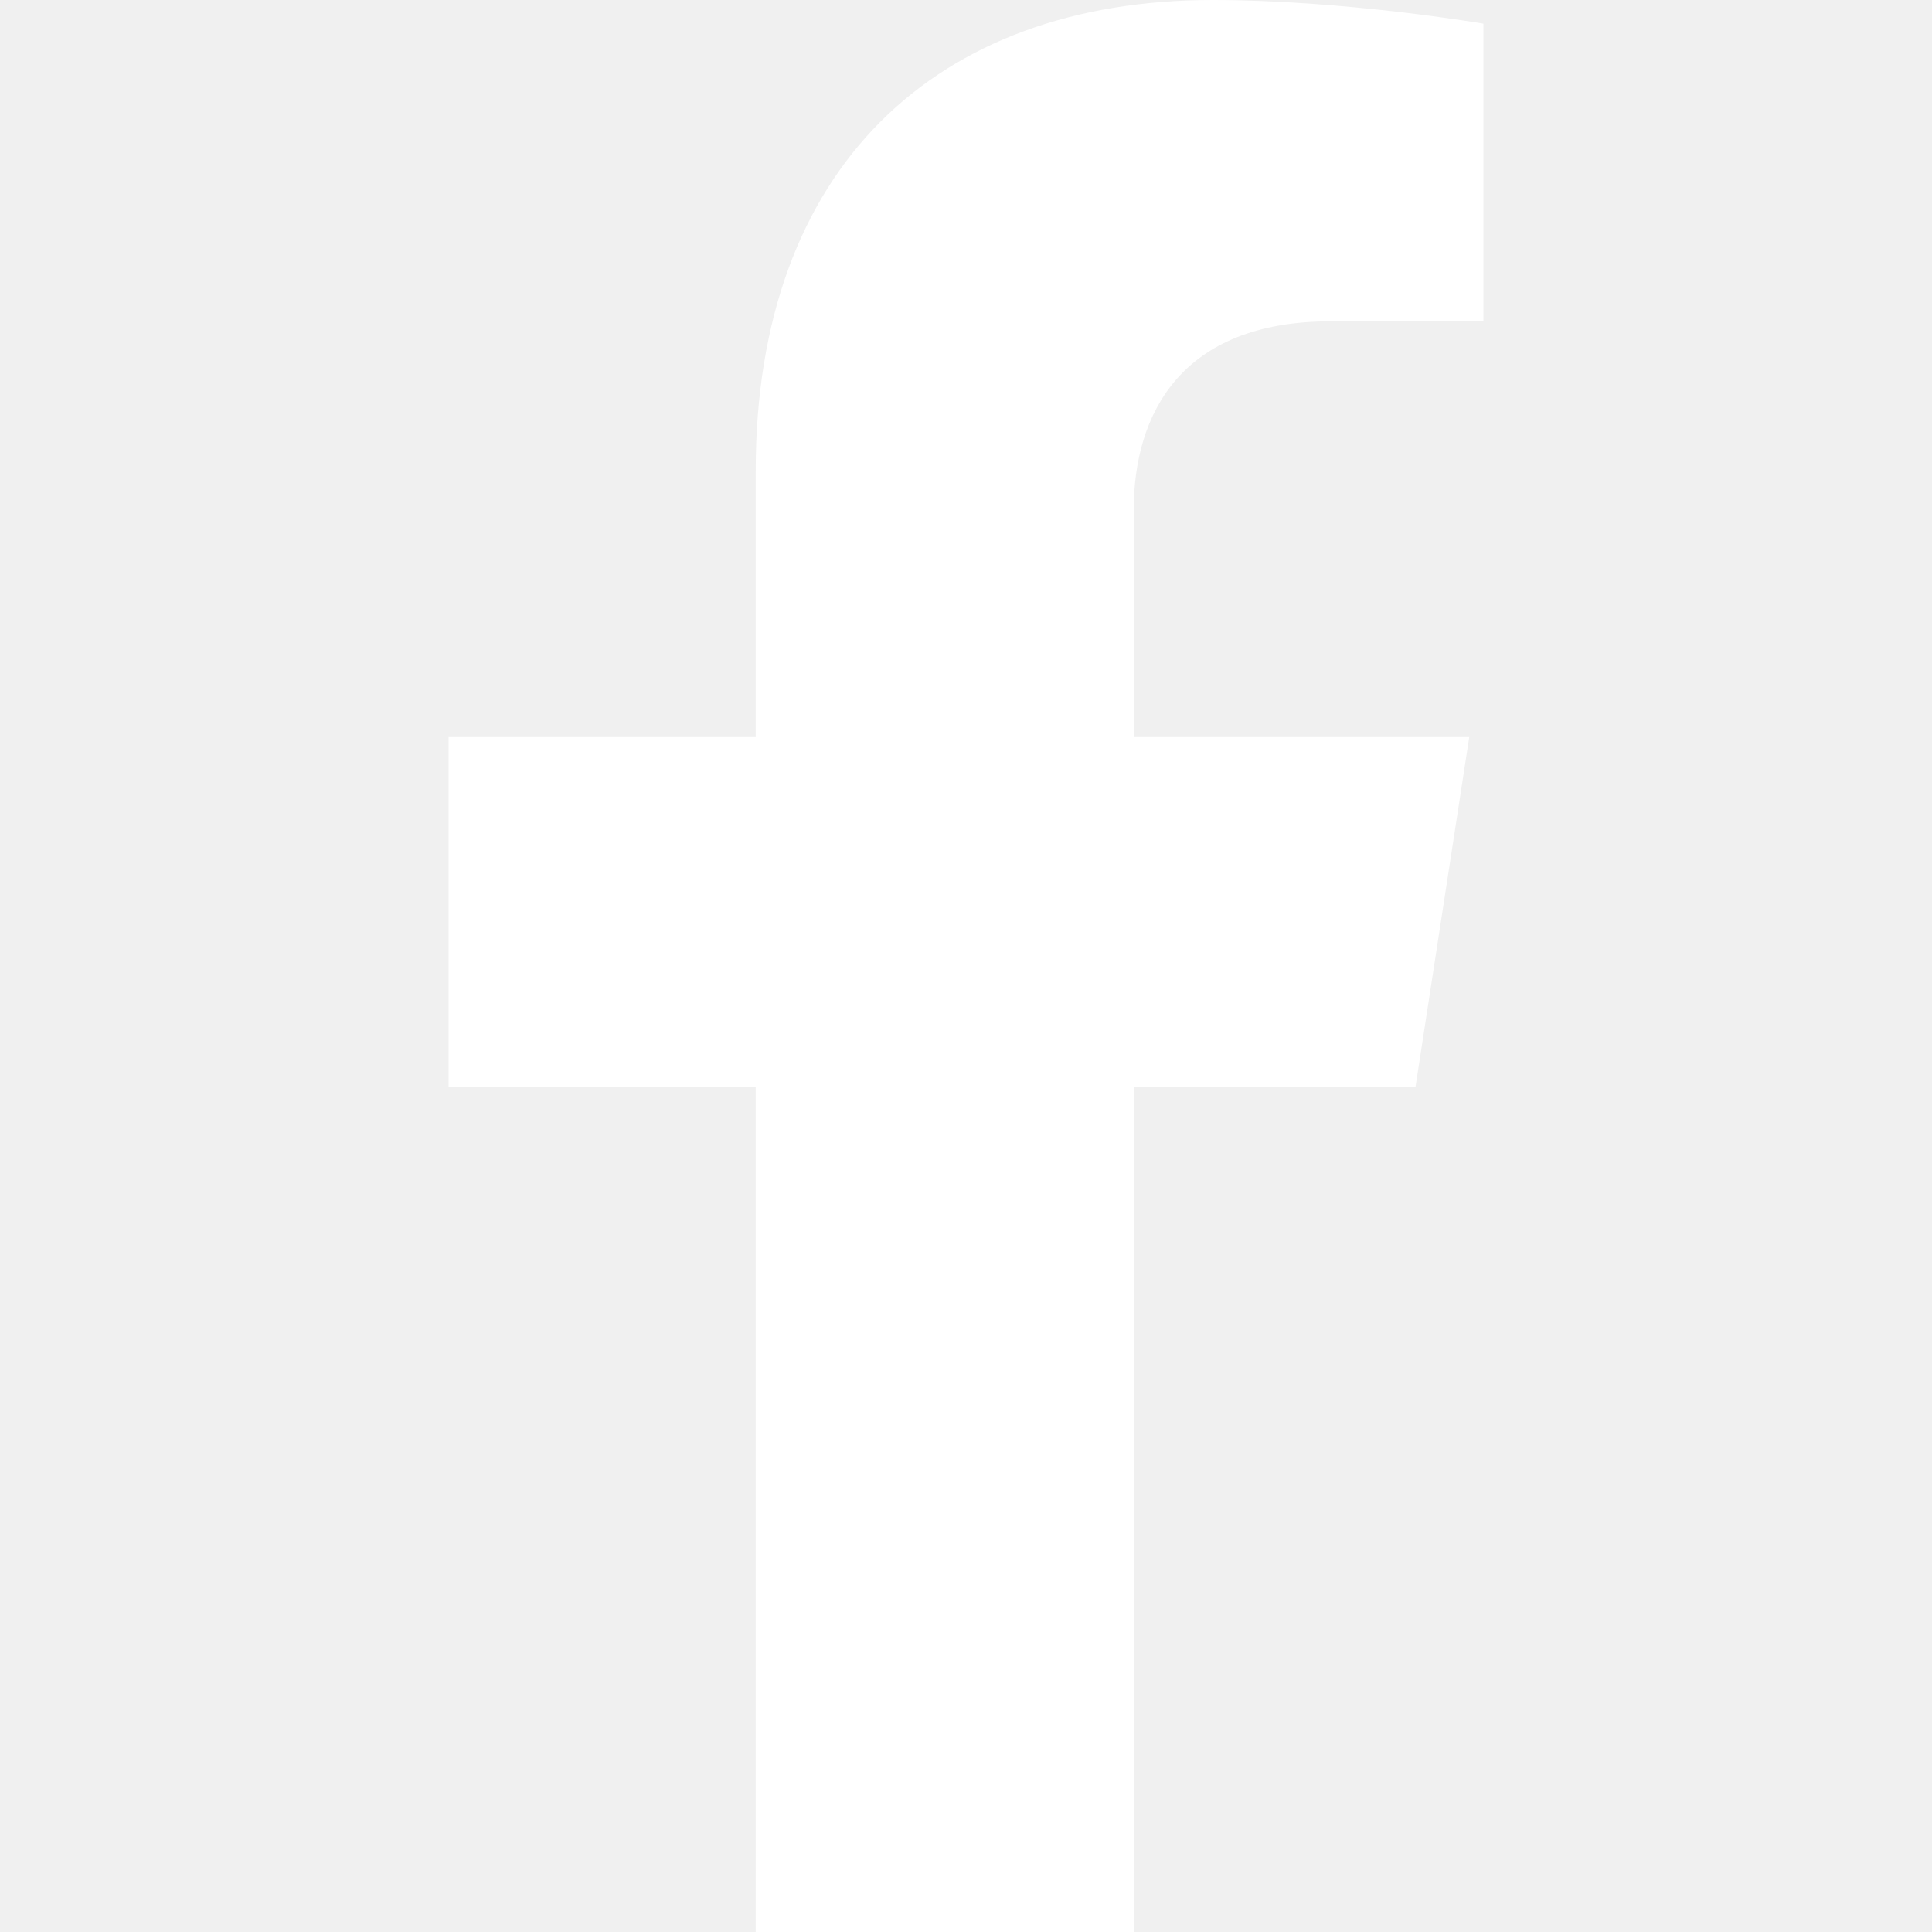
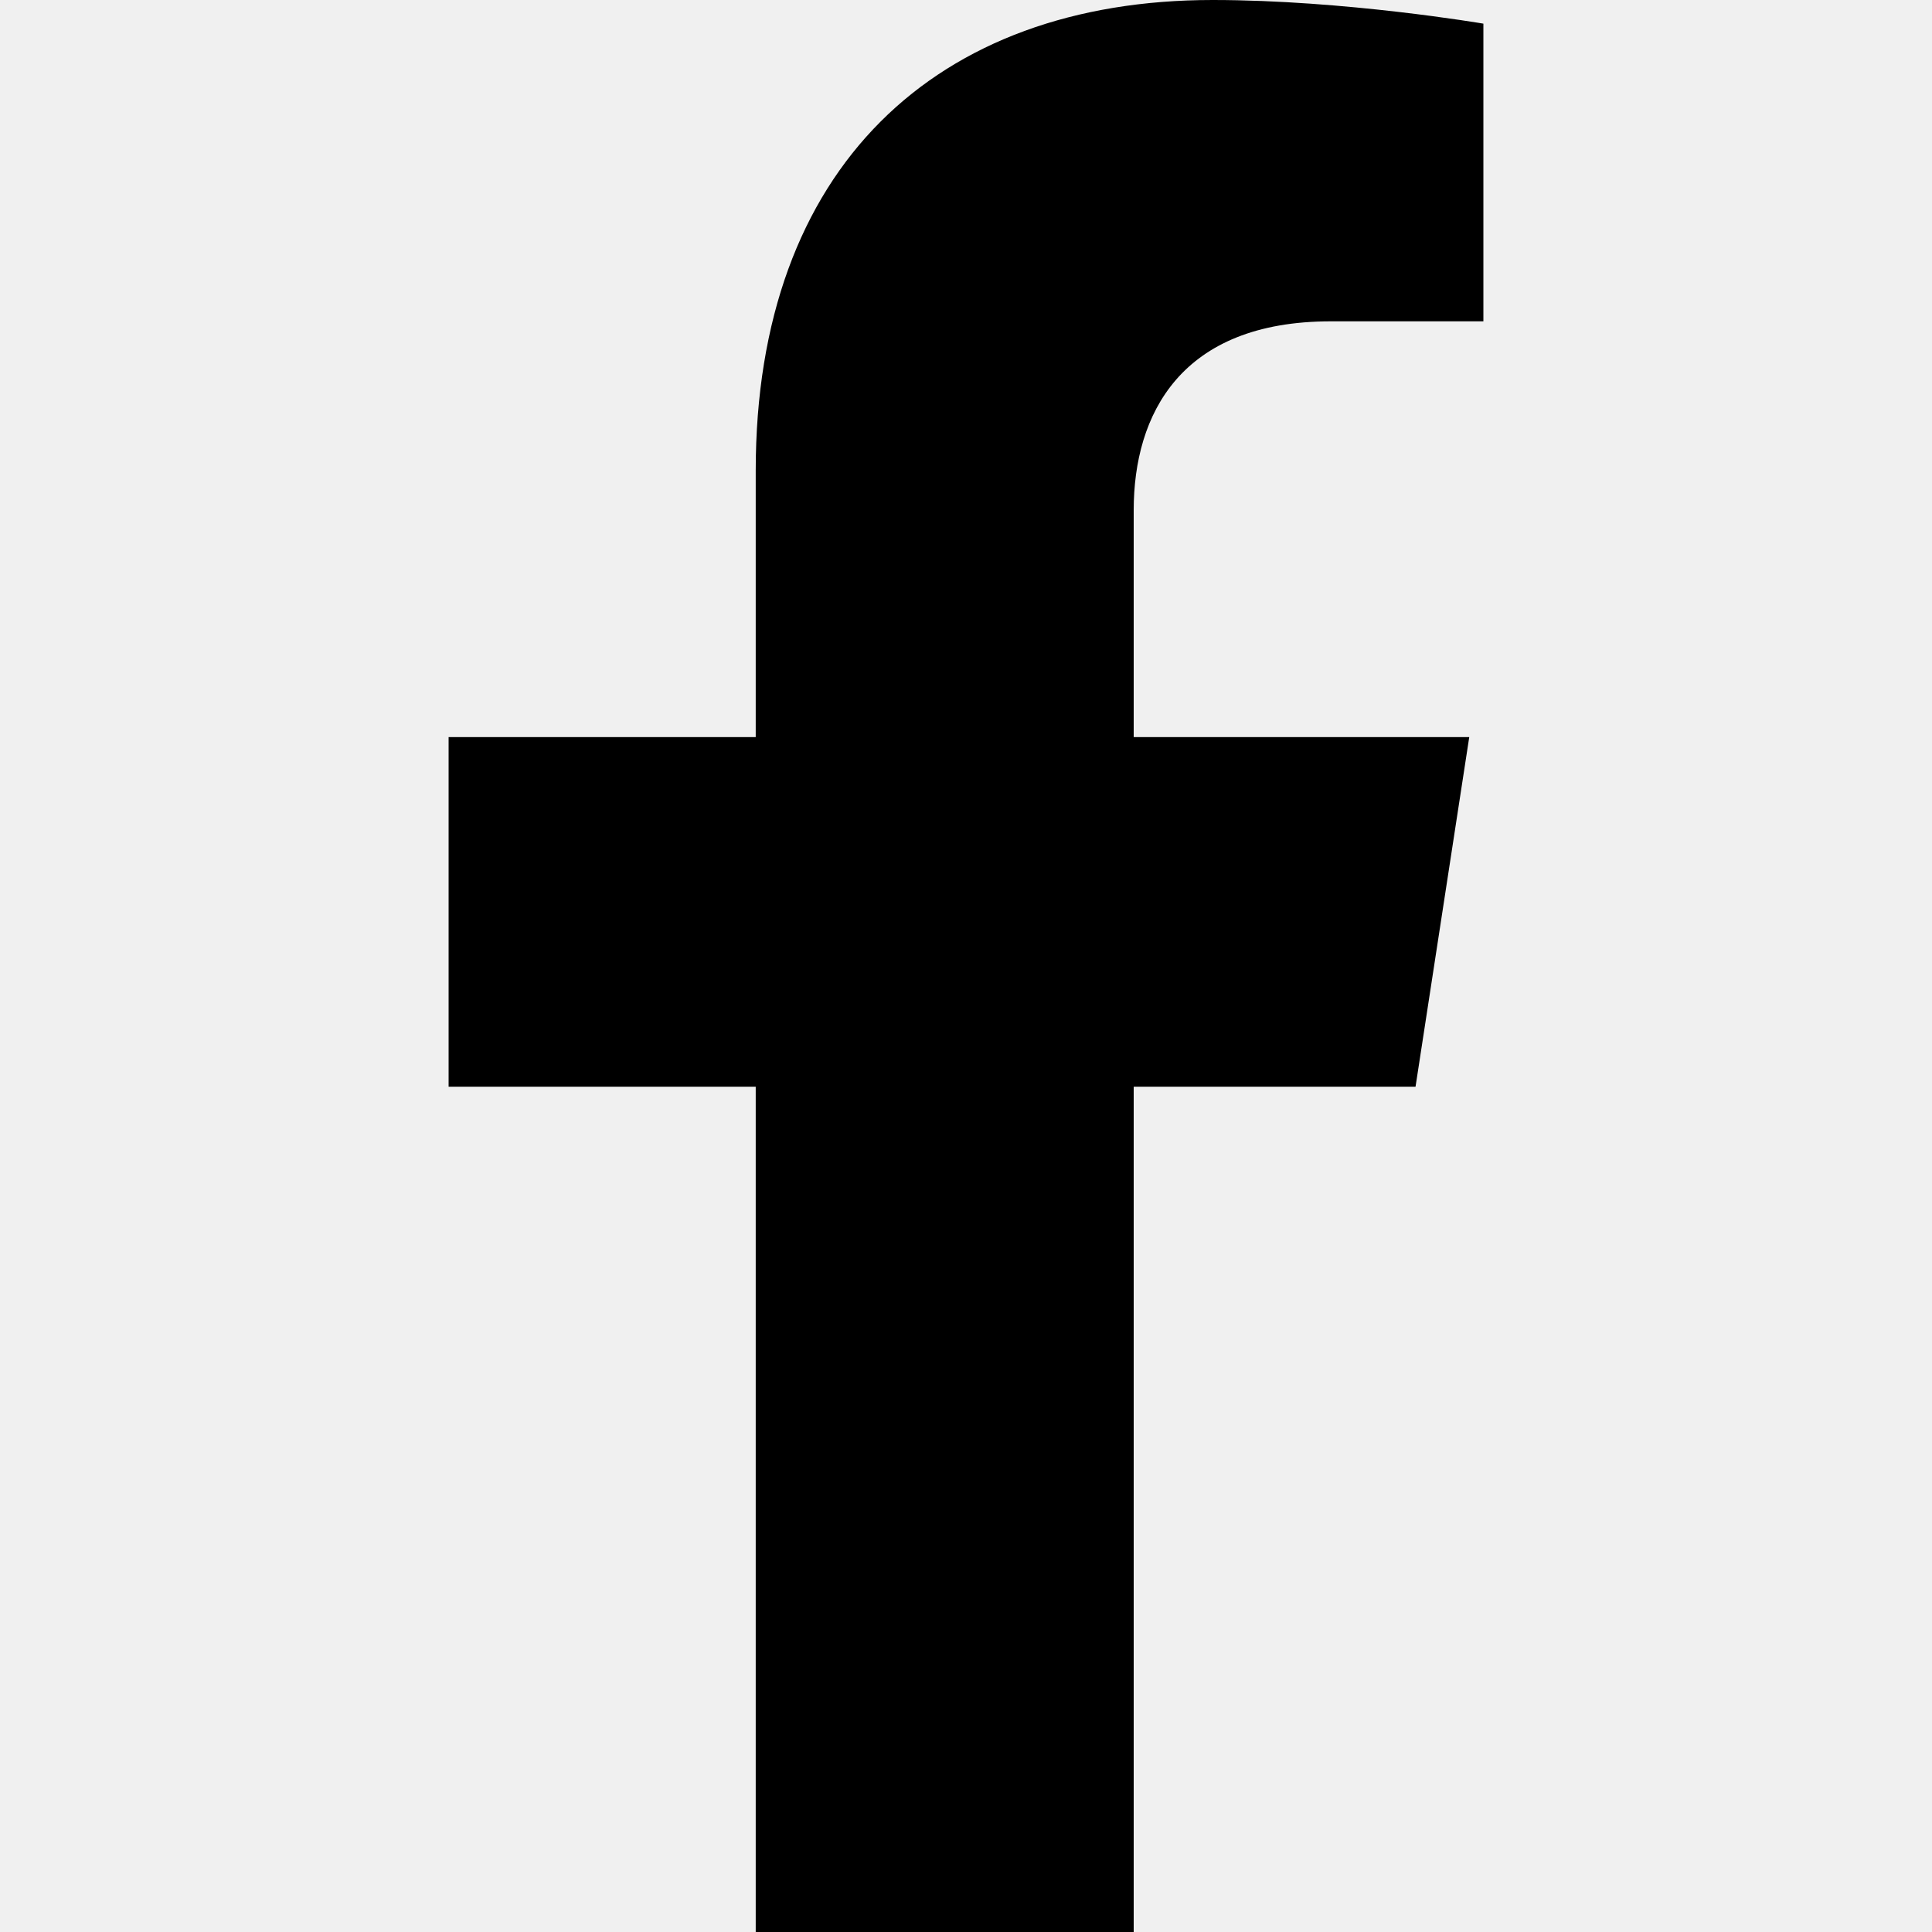
<svg xmlns="http://www.w3.org/2000/svg" width="25" height="25" viewBox="0 0 25 25" fill="none">
-   <path d="M18.317 14.062L19.012 9.538H14.67V6.602C14.67 5.364 15.277 4.158 17.221 4.158H19.195V0.306C19.195 0.306 17.404 0 15.691 0C12.116 0 9.779 2.167 9.779 6.09V9.538H5.805V14.062H9.779V25H14.67V14.062H18.317Z" fill="#ffffff" />
+   <path d="M18.317 14.062L19.012 9.538H14.67V6.602C14.67 5.364 15.277 4.158 17.221 4.158H19.195V0.306C19.195 0.306 17.404 0 15.691 0C12.116 0 9.779 2.167 9.779 6.09V9.538H5.805V14.062H9.779V25H14.67V14.062H18.317Z" fill="#000000" />
</svg>
